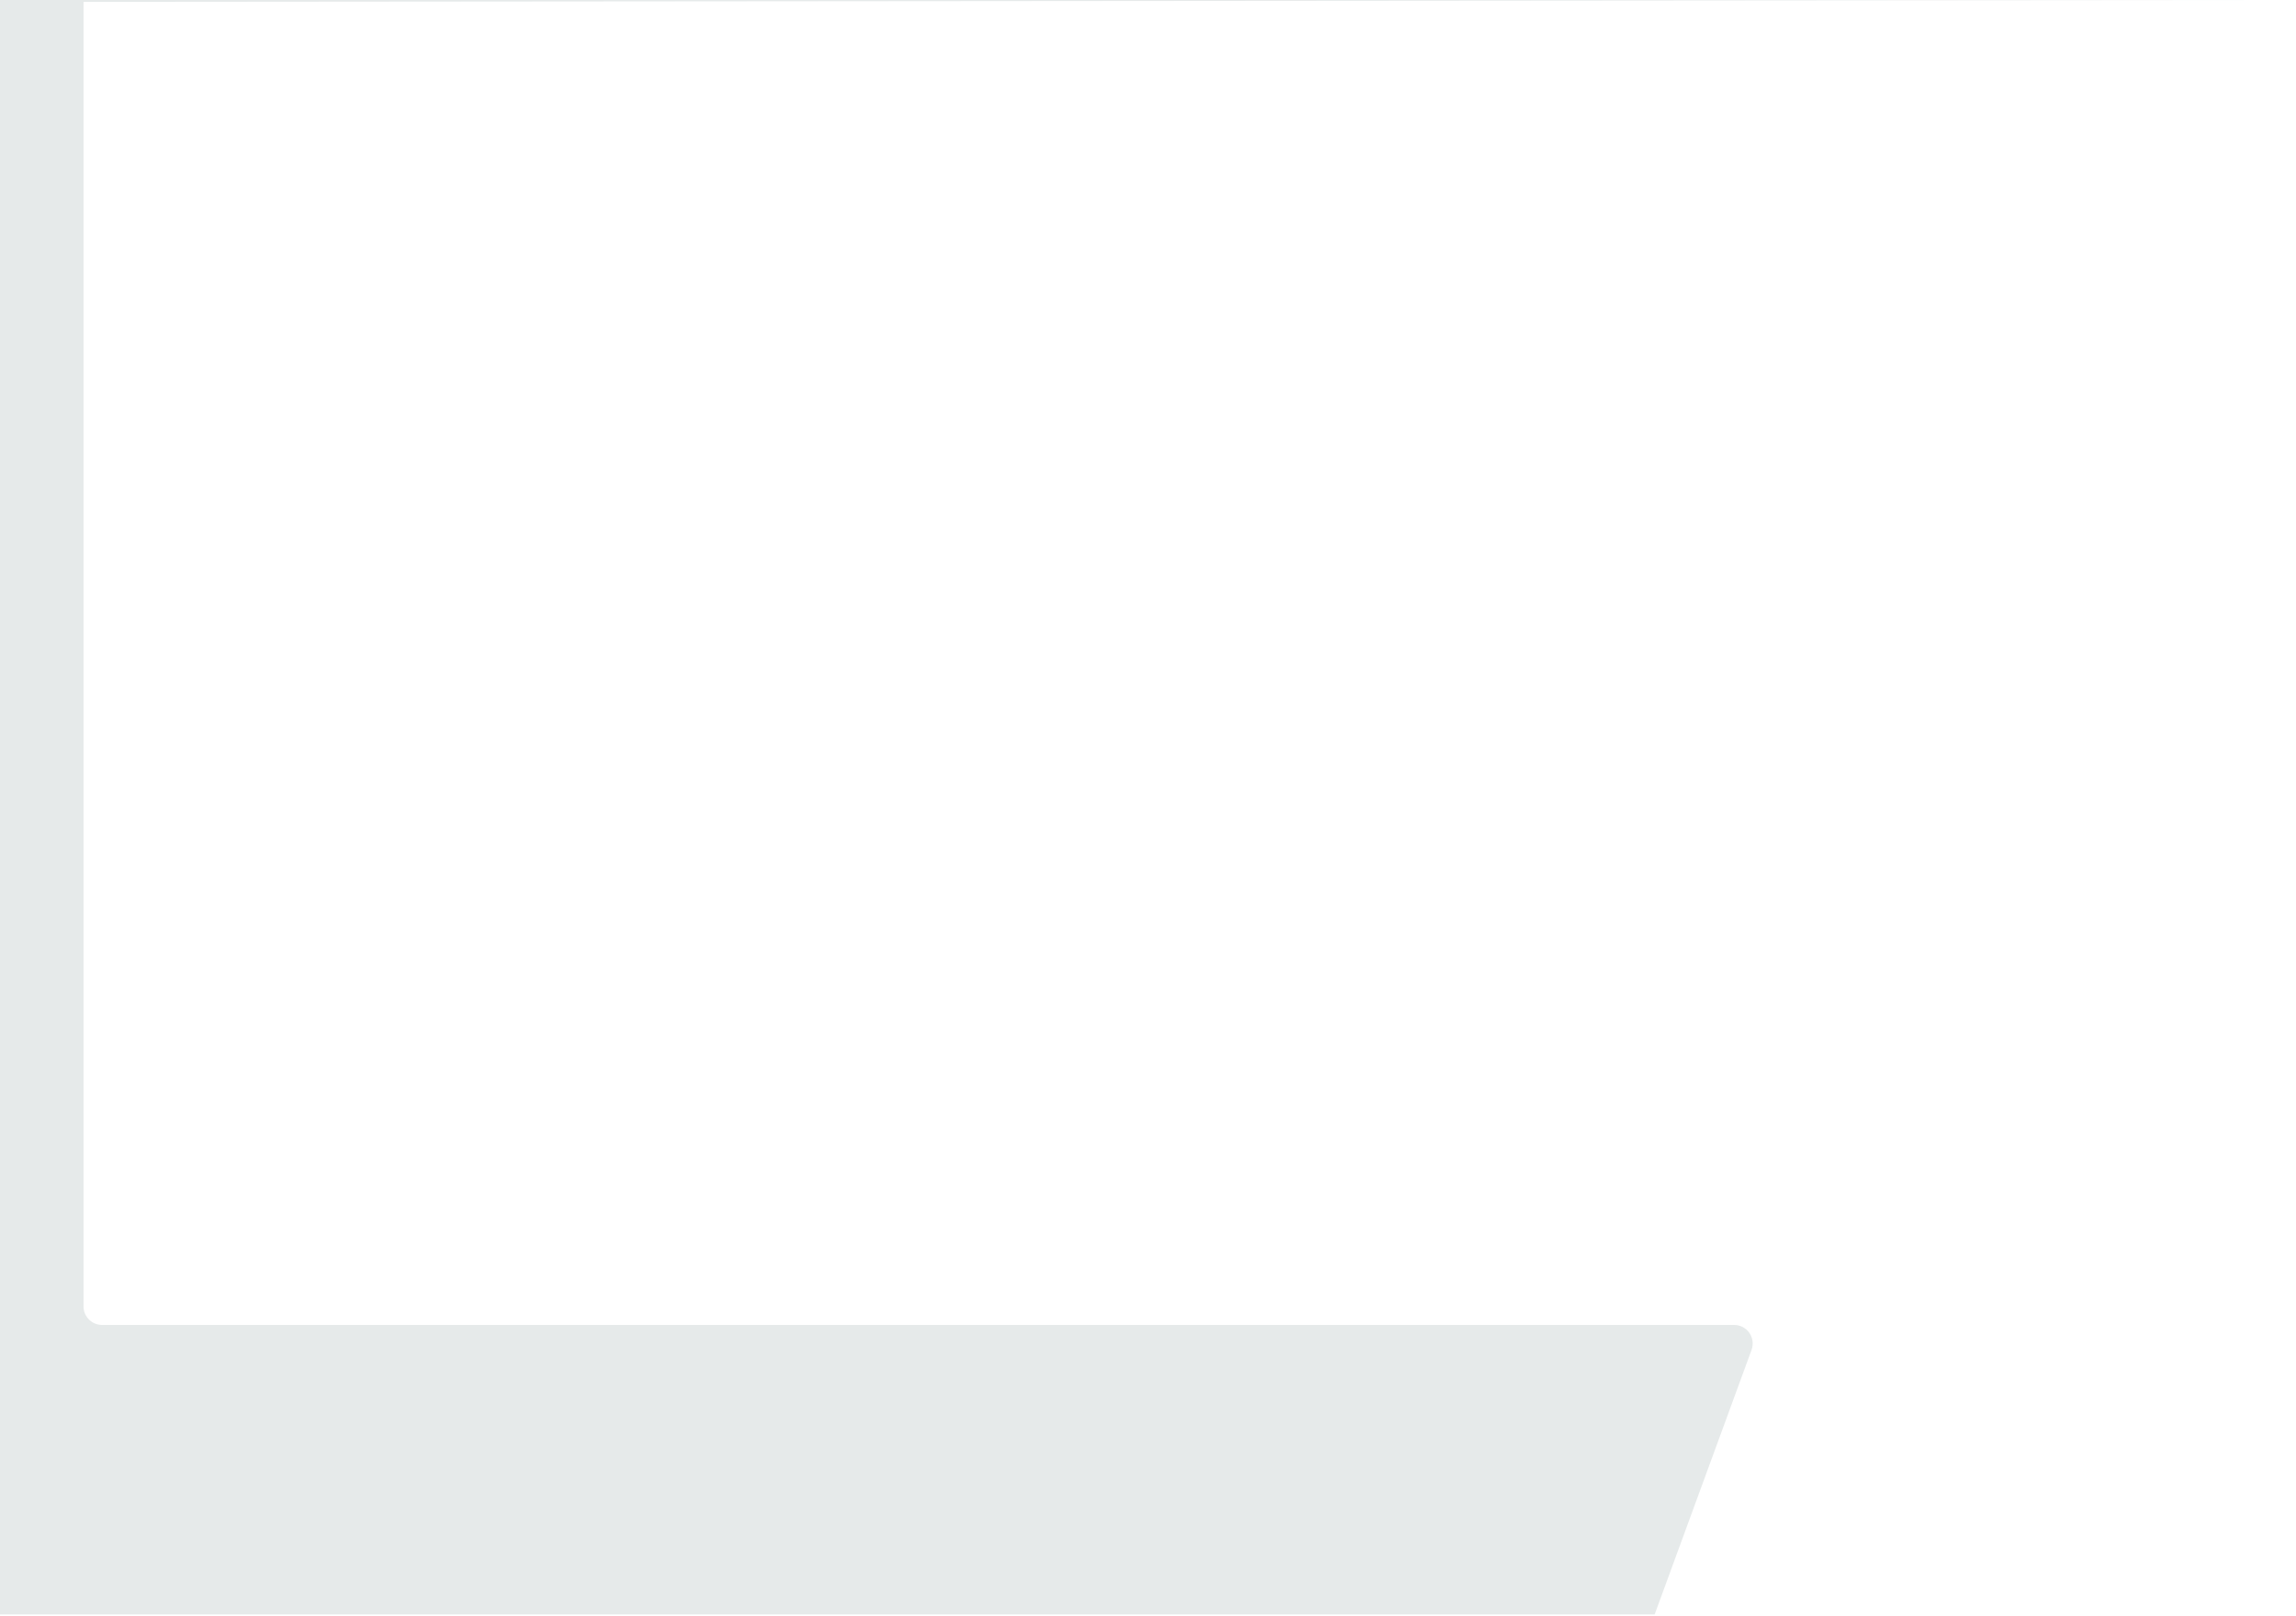
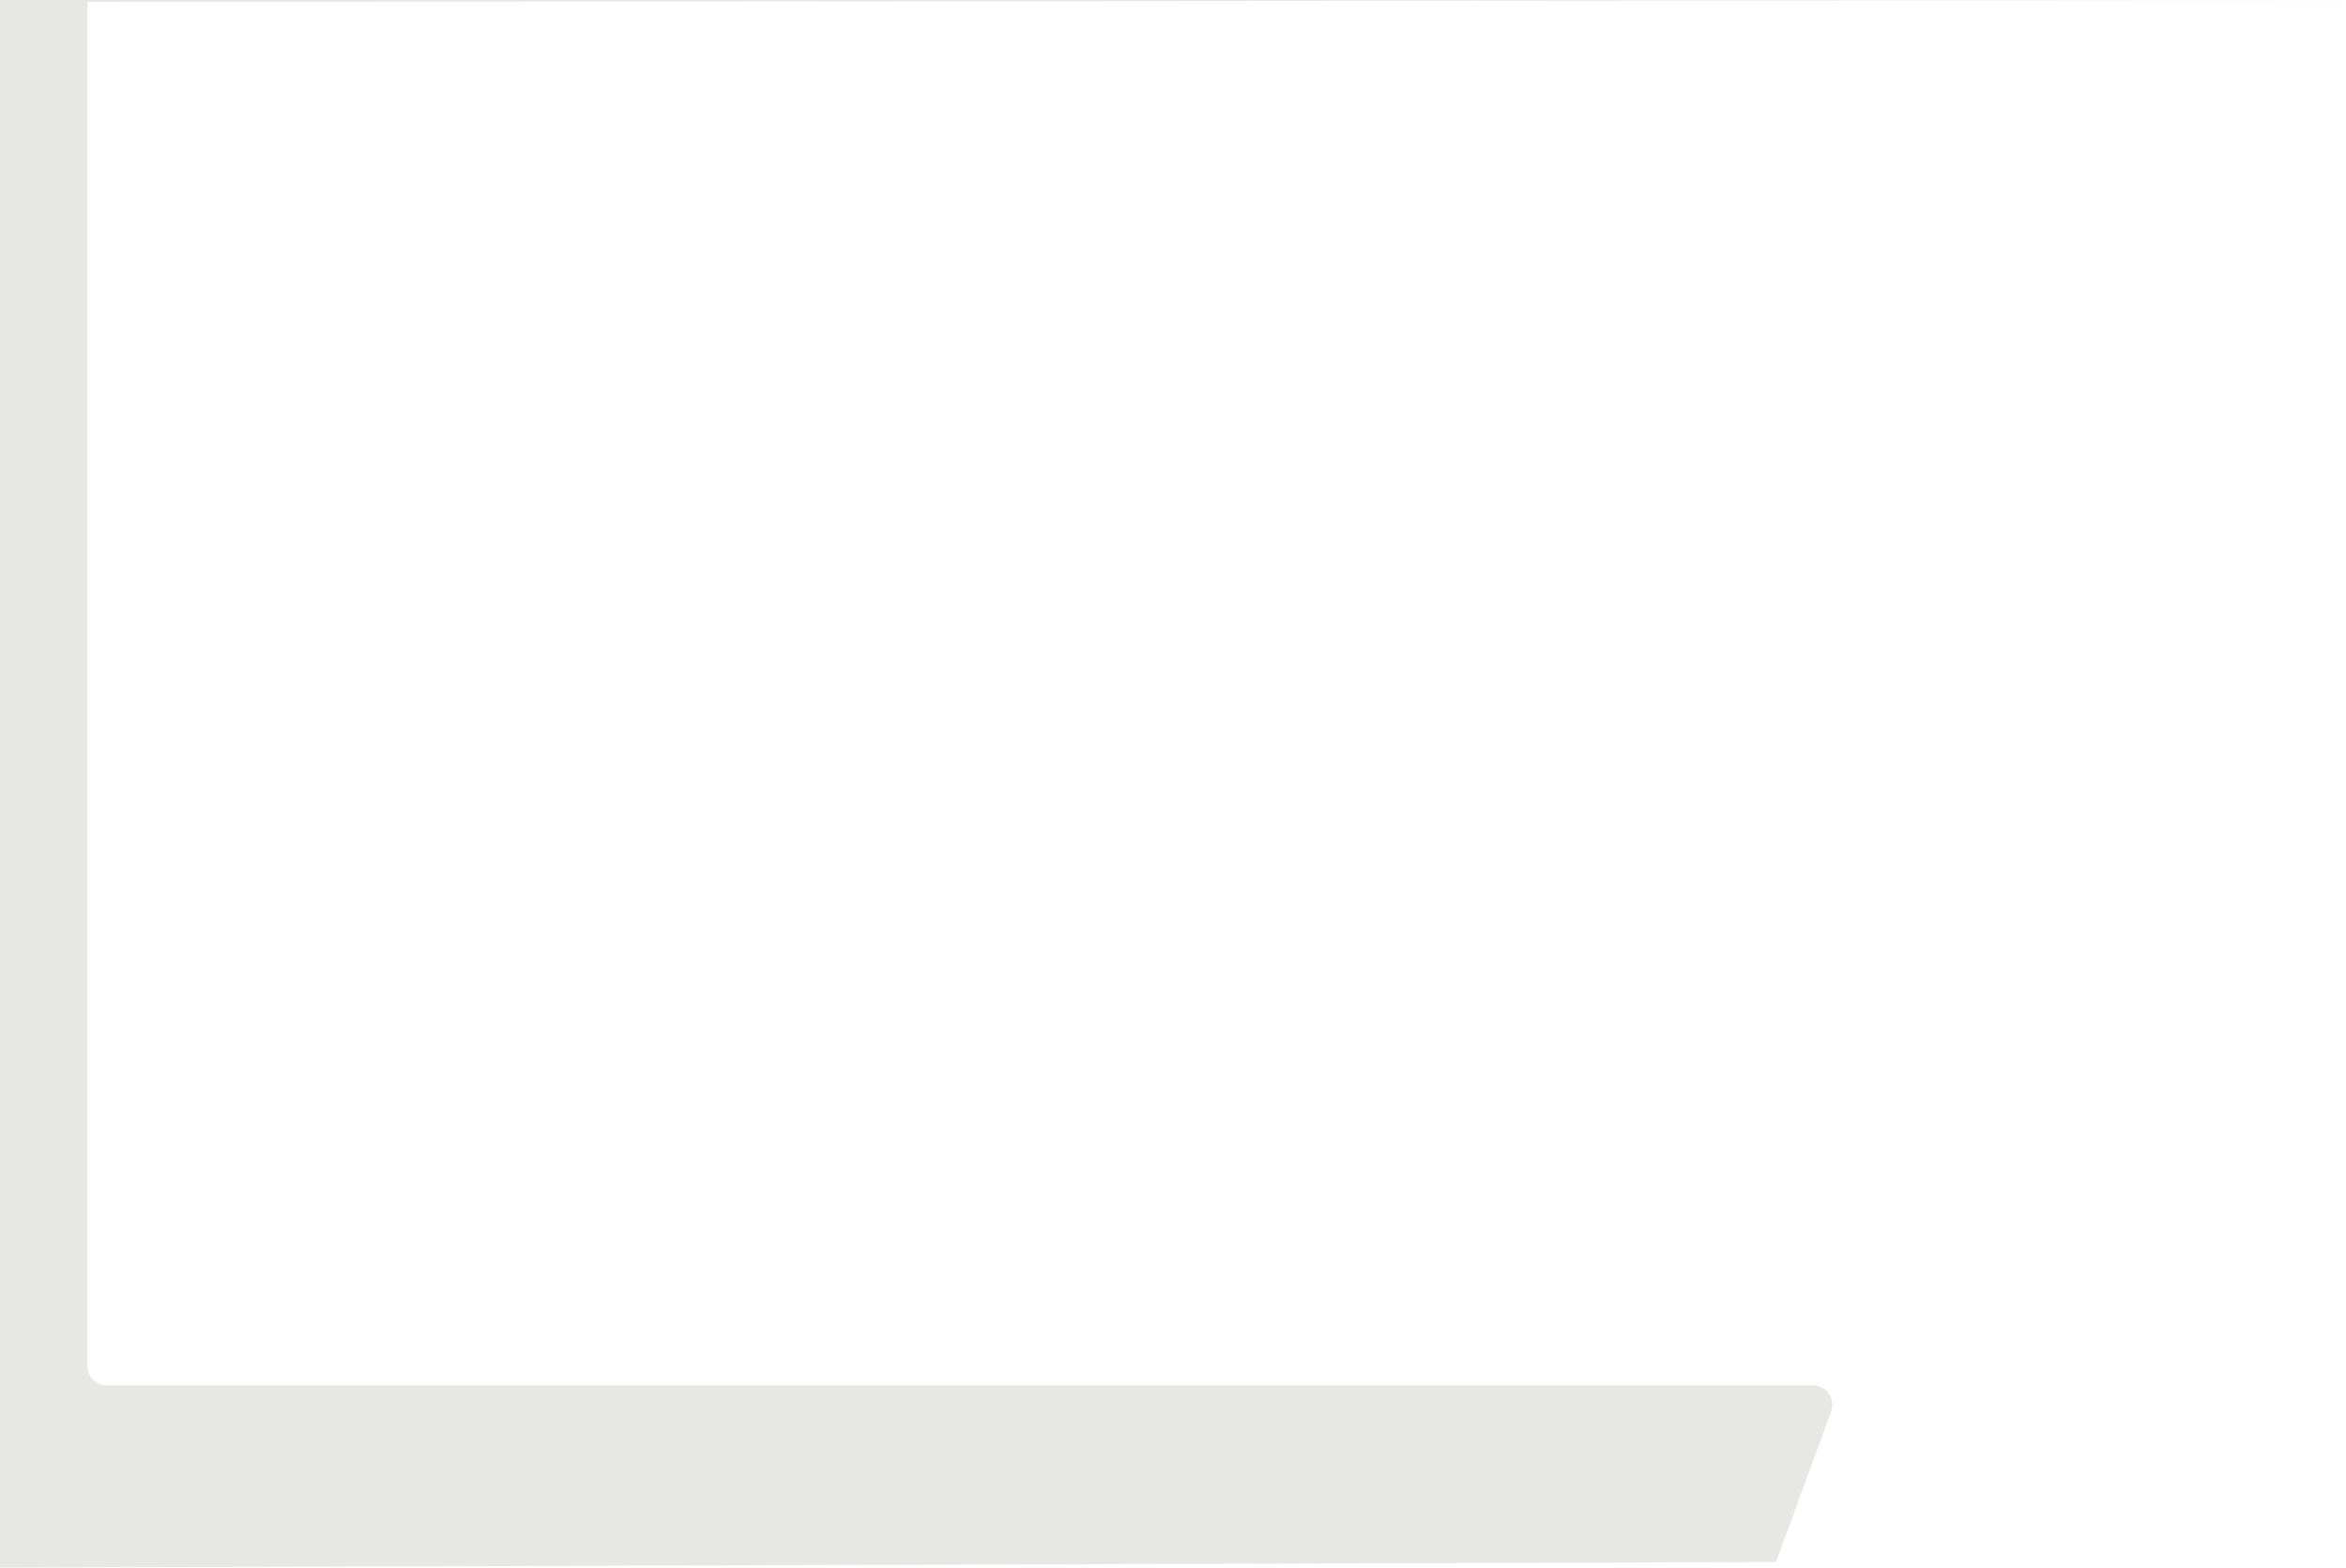
- <svg xmlns="http://www.w3.org/2000/svg" id="Layer_1" data-name="Layer 1" viewBox="0 0 1237 870.72">
+ <svg xmlns="http://www.w3.org/2000/svg" viewBox="0 0 1209 807.89">
  <defs>
-     <style>.cls-1{fill:none;}.cls-2{clip-path:url(#clip-path);}.cls-3{fill:#e6eaea;}</style>
-     <clipPath id="clip-path">
-       <rect class="cls-1" width="1237" height="870" />
-     </clipPath>
+     <style>.cls-1{isolation:isolate;}.cls-2{fill:#e7e7e6;mix-blend-mode:multiply;}</style>
  </defs>
-   <g id="Layer_2" data-name="Layer 2">
-     <g id="Layer_1-2" data-name="Layer 1-2">
-       <g class="cls-2">
-         <path class="cls-3" d="M410,1165V874H890l53.68-146.56A10,10,0,0,0,934.29,714H55a10,10,0,0,1-10-10V1L1209,0H0V1465.57A8.46,8.46,0,0,0,8.43,1474H327l83-1h821a6,6,0,0,0,6-6V1165Z" />
+   <g class="cls-1">
+     <g id="Layer_2" data-name="Layer 2">
+       <g id="Layer_1-2" data-name="Layer 1">
+         <path class="cls-2" d="M915.27,805l28.41-77.56A10,10,0,0,0,934.29,714H55a10,10,0,0,1-10-10V1L1209,0H0V807.89" />
      </g>
    </g>
  </g>
</svg>
